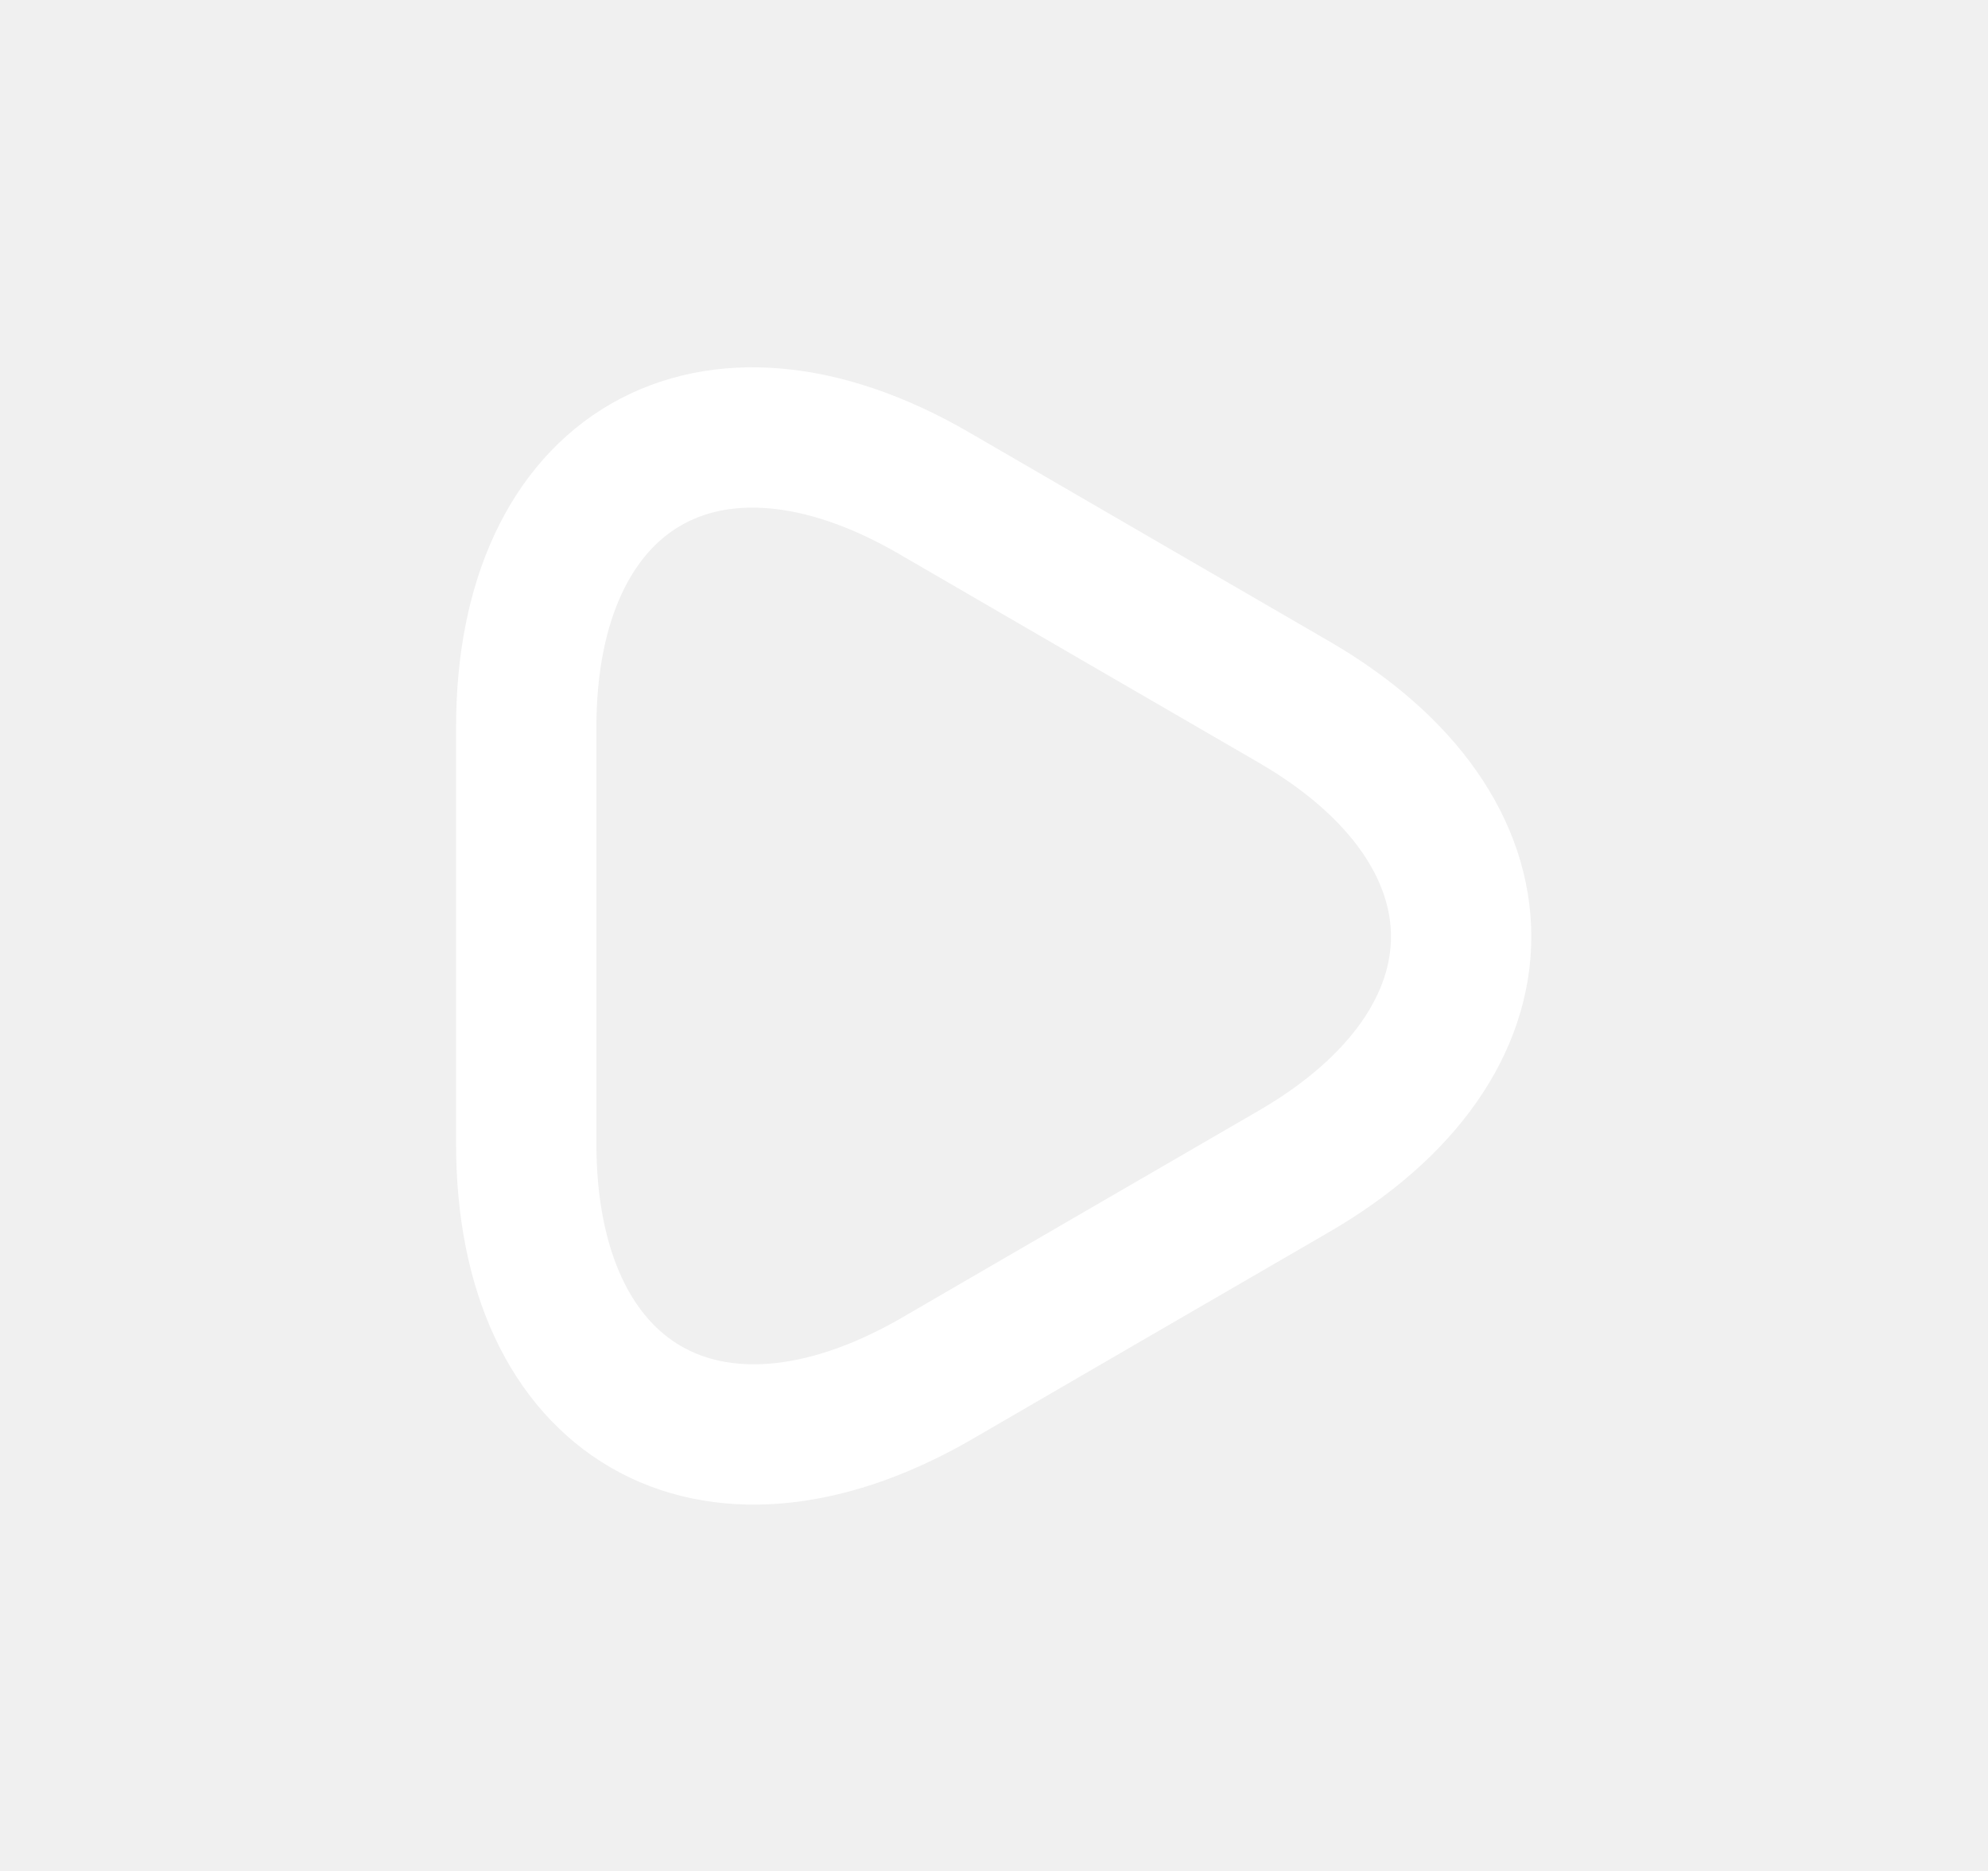
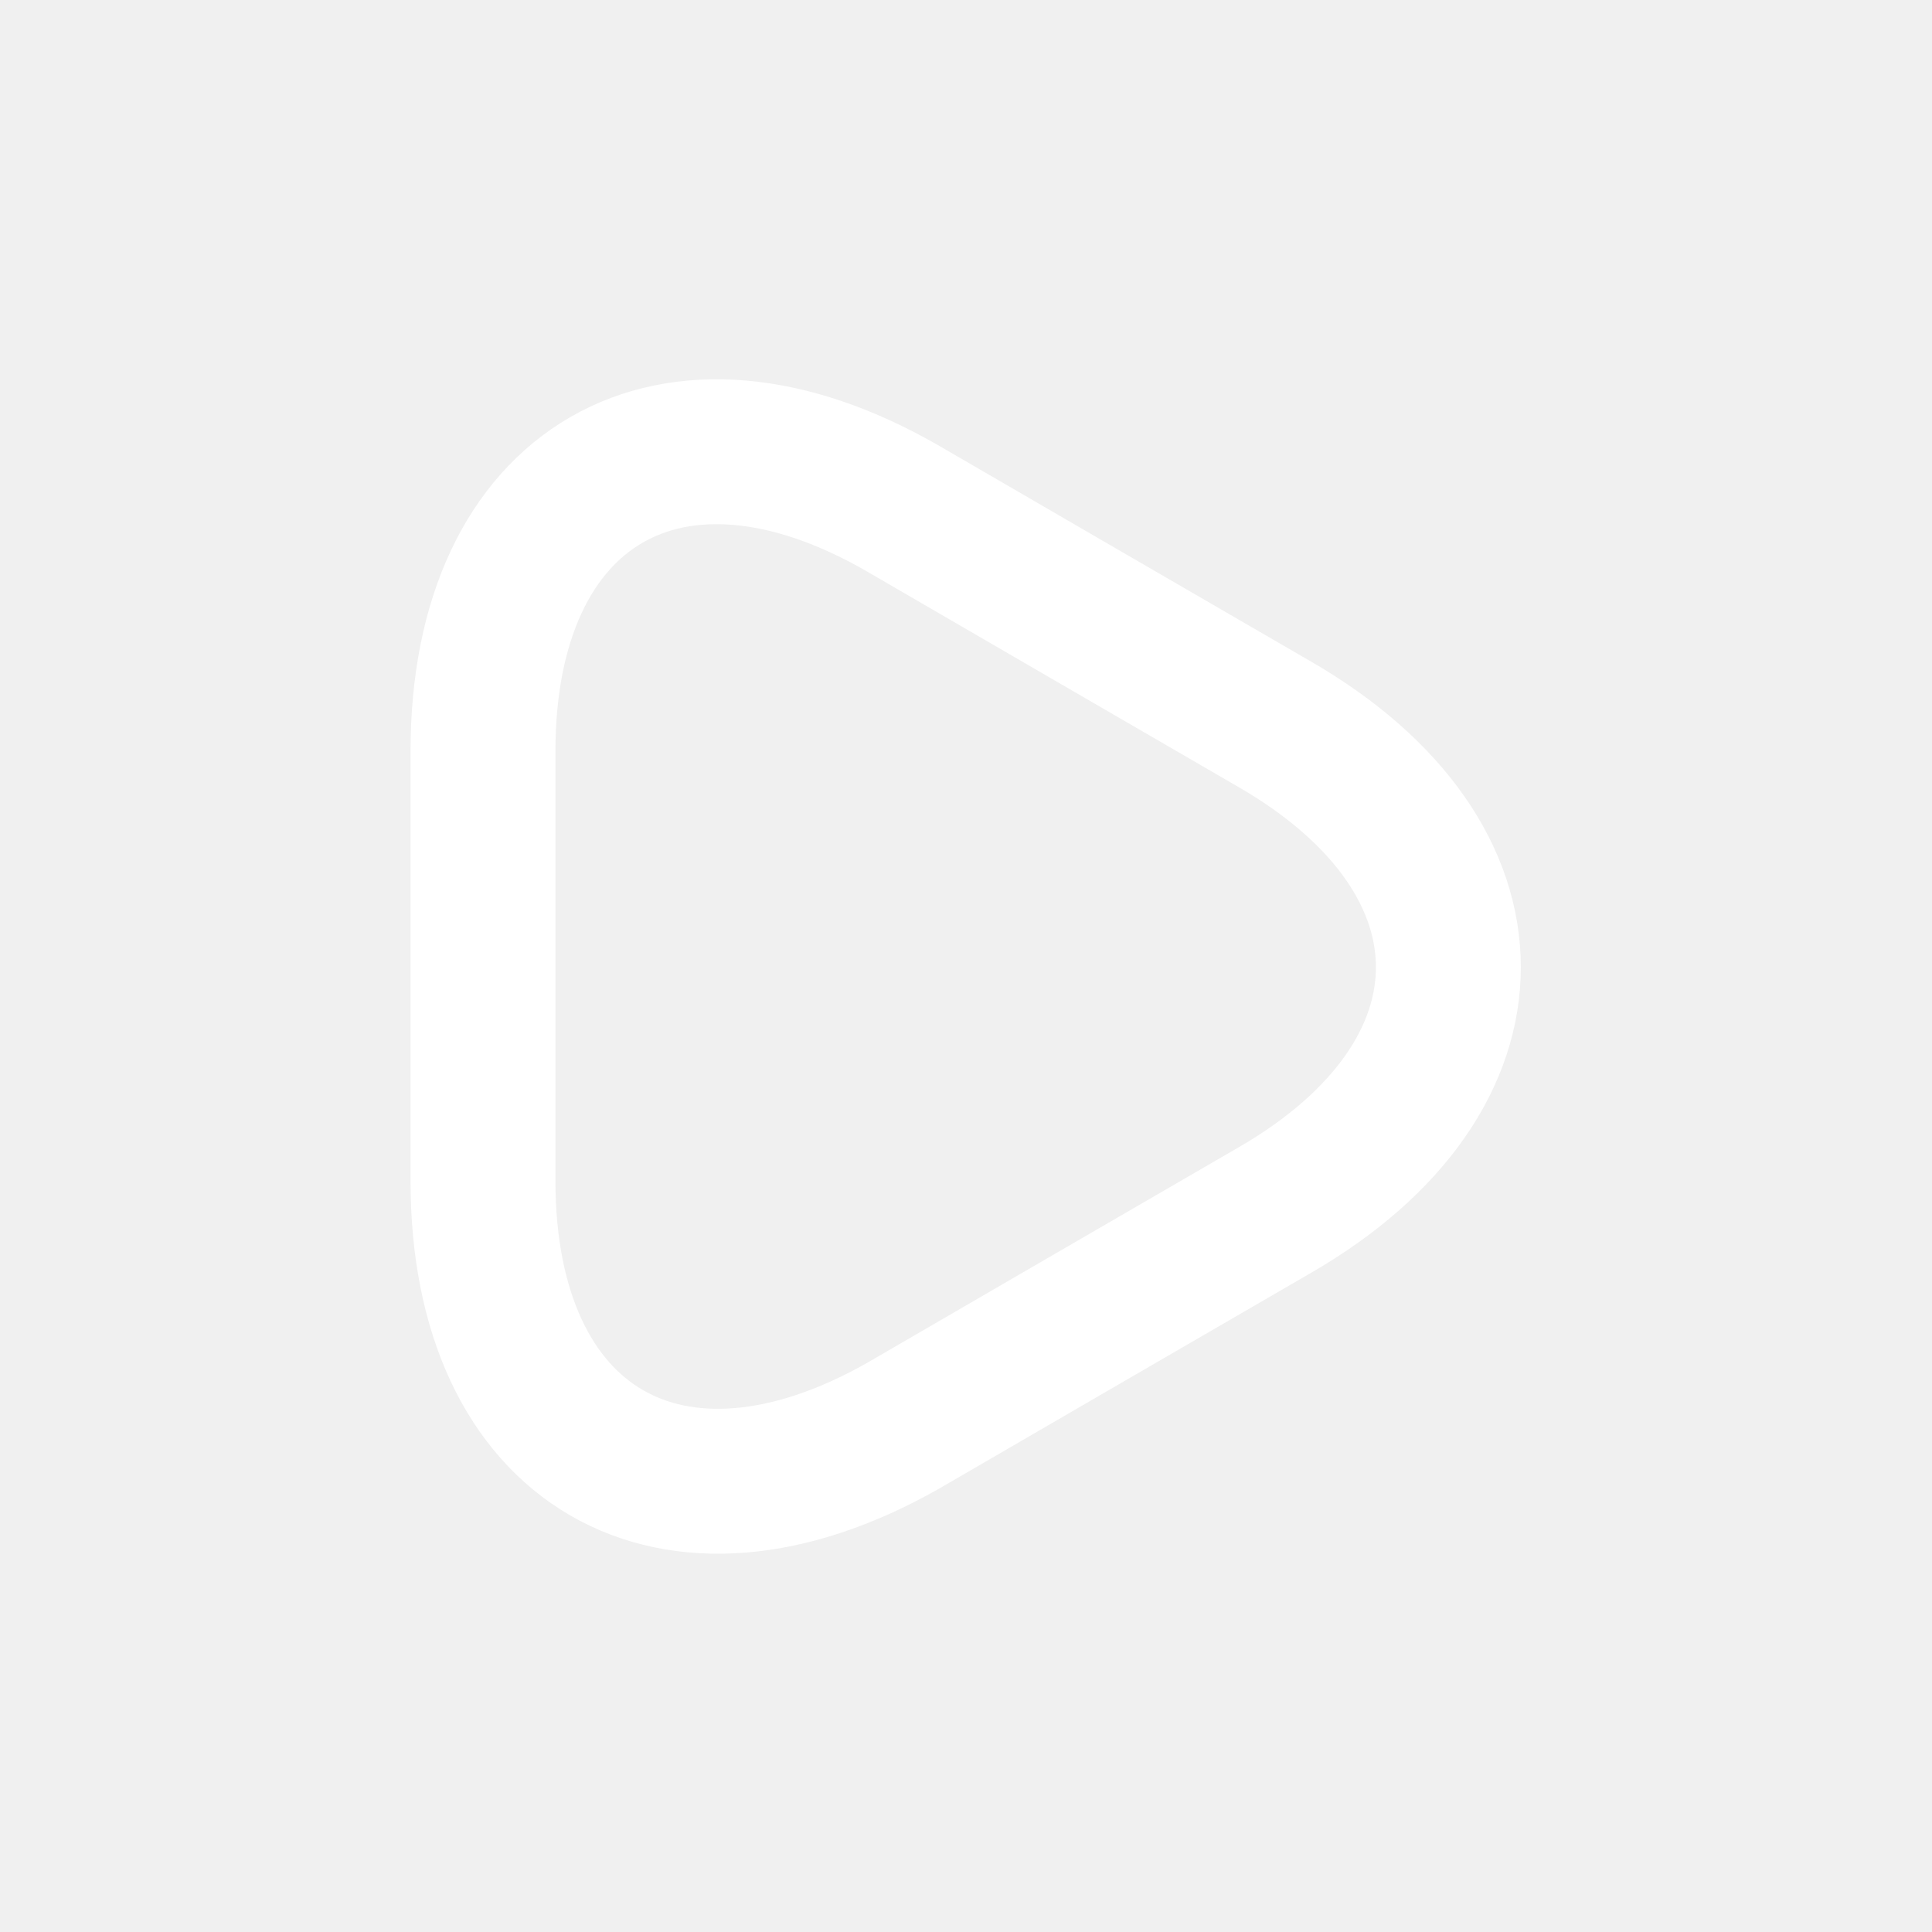
- <svg xmlns="http://www.w3.org/2000/svg" width="17" height="16" viewBox="0 0 17 16" fill="none">
-   <path d="M4.5 8V6.22C4.5 4.013 6.067 3.107 7.98 4.213L9.52 5.107L11.06 6C12.973 7.107 12.973 8.913 11.06 10.02L9.52 10.913L7.98 11.807C6.067 12.893 4.5 11.993 4.5 9.78V8Z" stroke="white" stroke-width="1.2" stroke-miterlimit="10" stroke-linecap="round" stroke-linejoin="round" />
+ <svg xmlns="http://www.w3.org/2000/svg" width="16" height="16" viewBox="0 0 16 16" fill="none">
+   <path d="M4 8V6.22C4 4.013 5.567 3.107 7.48 4.213L9.02 5.107L10.56 6C12.473 7.107 12.473 8.913 10.56 10.02L9.02 10.913L7.48 11.807C5.567 12.893 4 11.993 4 9.78V8Z" stroke="white" stroke-width="1.2" stroke-miterlimit="10" stroke-linecap="round" stroke-linejoin="round" />
</svg>
